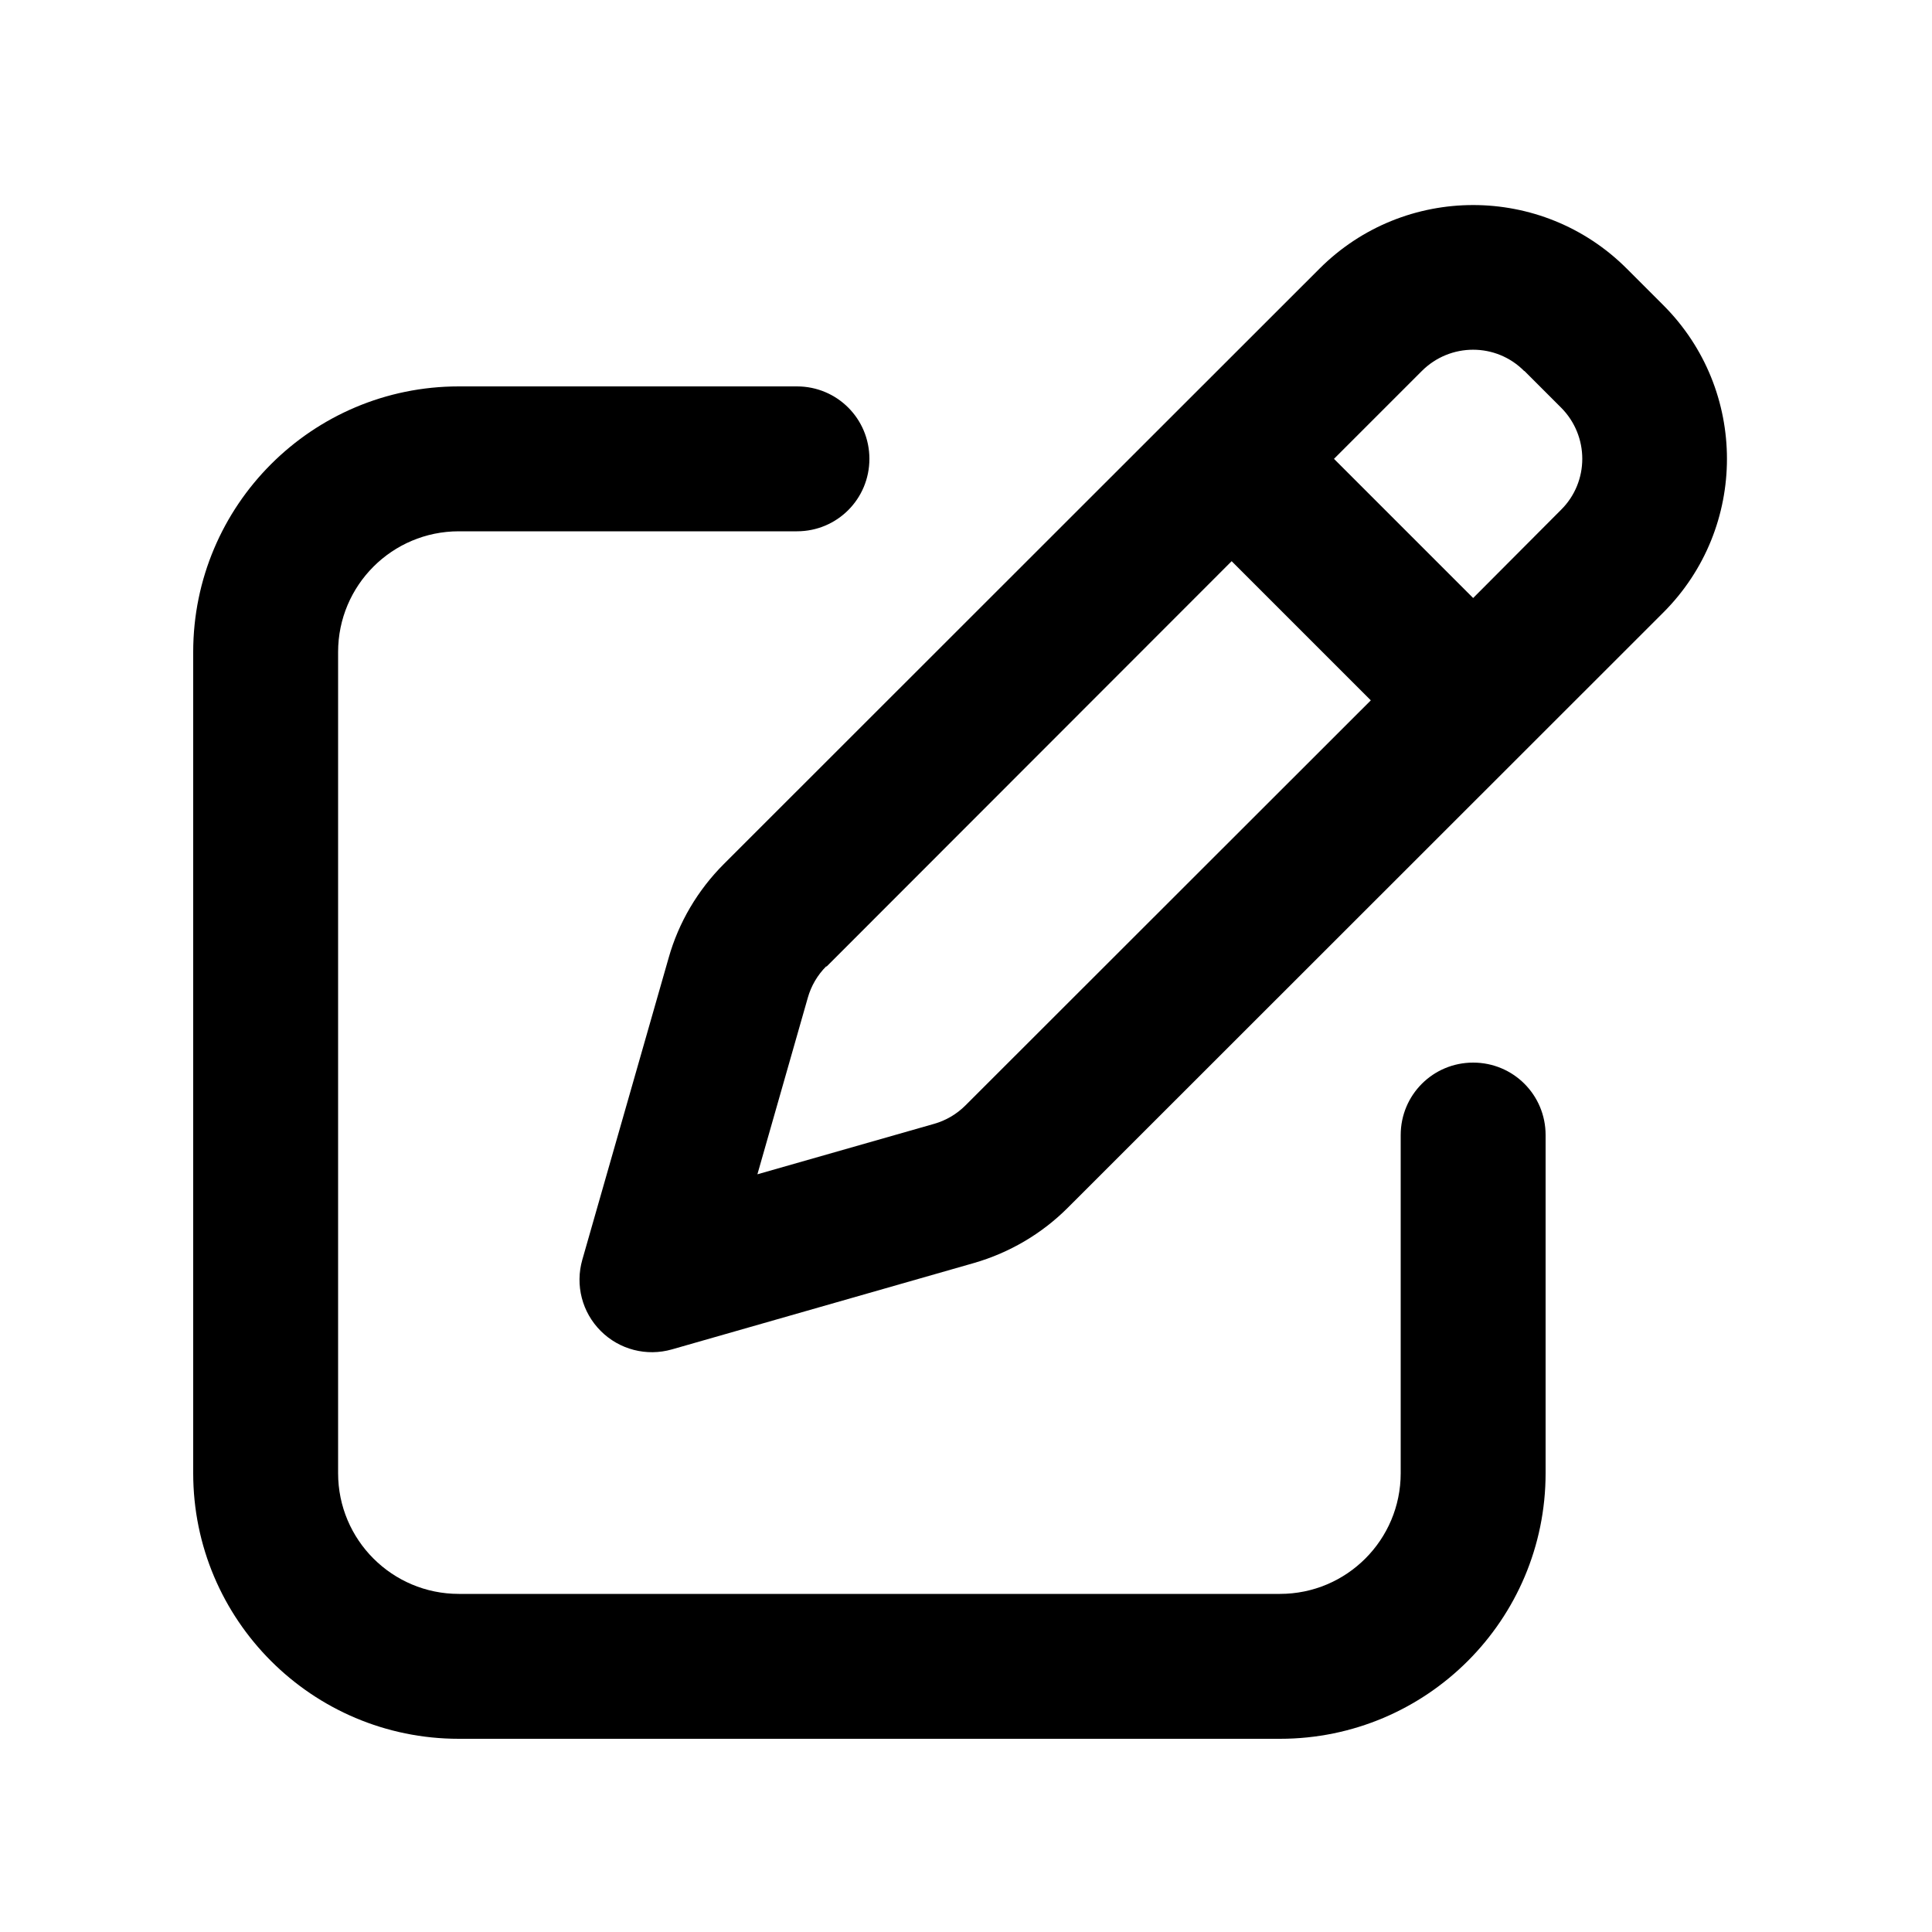
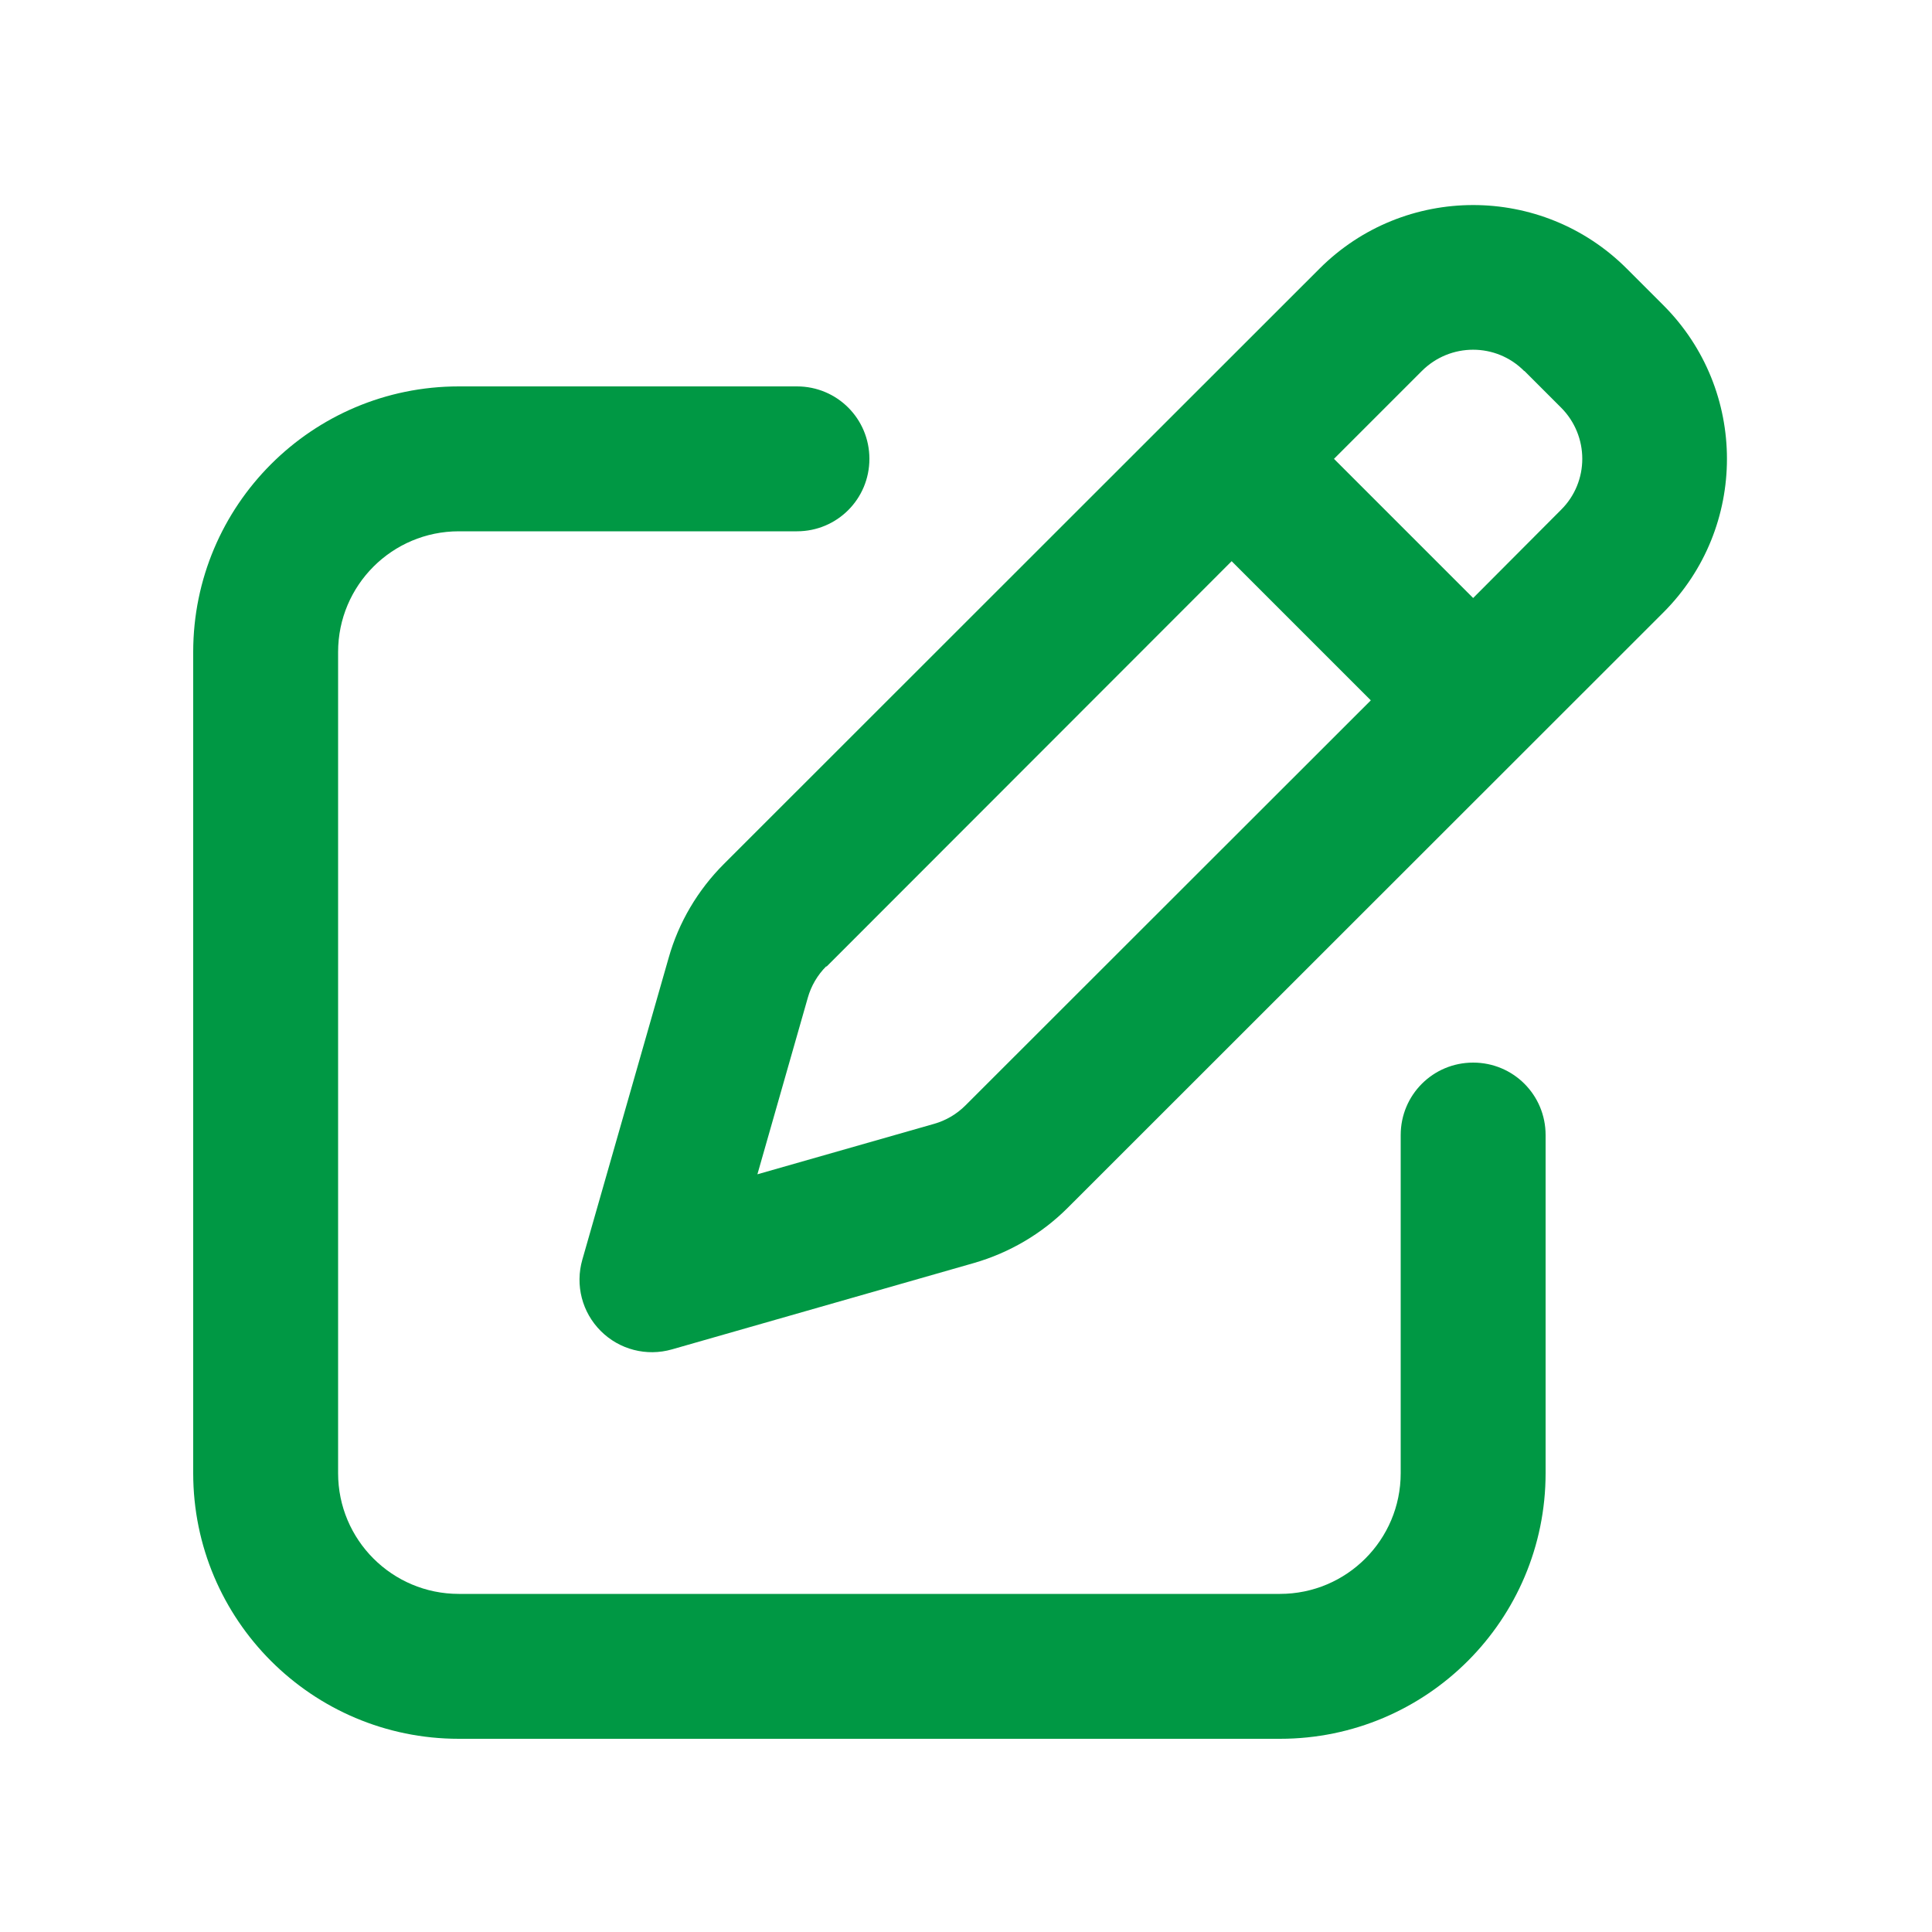
<svg xmlns="http://www.w3.org/2000/svg" viewBox="0 0 640 640">
-   <path d="M505 122.9L517.1 135C526.5 144.4 526.5 159.6 517.1 168.9L488 198.1L441.9 152L471 122.9C480.4 113.5 495.6 113.5 504.9 122.9zM273.8 320.2L408 185.9L454.1 232L319.8 366.2C316.9 369.1 313.3 371.2 309.4 372.3L250.9 389L267.6 330.5C268.7 326.6 270.8 323 273.7 320.1zM437.1 89L239.8 286.2C231.1 294.9 224.8 305.6 221.5 317.3L192.9 417.3C190.5 425.7 192.8 434.7 199 440.9C205.2 447.1 214.2 449.4 222.6 447L322.6 418.4C334.4 415 345.1 408.7 353.7 400.1L551 202.9C579.1 174.8 579.1 129.2 551 101.1L538.9 89C510.8 60.9 465.2 60.9 437.1 89zM152 128C103.4 128 64 167.4 64 216L64 488C64 536.6 103.4 576 152 576L424 576C472.6 576 512 536.6 512 488L512 376C512 362.7 501.3 352 488 352C474.7 352 464 362.7 464 376L464 488C464 510.1 446.1 528 424 528L152 528C129.9 528 112 510.1 112 488L112 216C112 193.9 129.9 176 152 176L264 176C277.3 176 288 165.3 288 152C288 138.7 277.3 128 264 128L152 128z" />
+   <path fill="#009844" d="M505 122.9L517.1 135C526.5 144.4 526.5 159.6 517.1 168.9L488 198.1L441.9 152L471 122.9C480.4 113.5 495.6 113.5 504.9 122.9zM273.8 320.2L408 185.9L454.1 232L319.8 366.2C316.9 369.1 313.3 371.2 309.4 372.3L250.9 389L267.6 330.5C268.7 326.6 270.8 323 273.7 320.1zM437.1 89L239.8 286.2C231.1 294.9 224.8 305.6 221.5 317.3L192.9 417.3C190.5 425.7 192.8 434.7 199 440.9C205.2 447.1 214.2 449.4 222.6 447L322.6 418.4C334.4 415 345.1 408.7 353.7 400.1L551 202.9C579.1 174.8 579.1 129.2 551 101.1L538.9 89C510.8 60.9 465.2 60.9 437.1 89zM152 128C103.4 128 64 167.4 64 216L64 488C64 536.6 103.4 576 152 576L424 576C472.6 576 512 536.6 512 488L512 376C512 362.7 501.3 352 488 352C474.7 352 464 362.7 464 376L464 488C464 510.1 446.1 528 424 528L152 528C129.9 528 112 510.1 112 488L112 216C112 193.9 129.9 176 152 176L264 176C277.3 176 288 165.3 288 152C288 138.7 277.3 128 264 128L152 128z" />
</svg>
